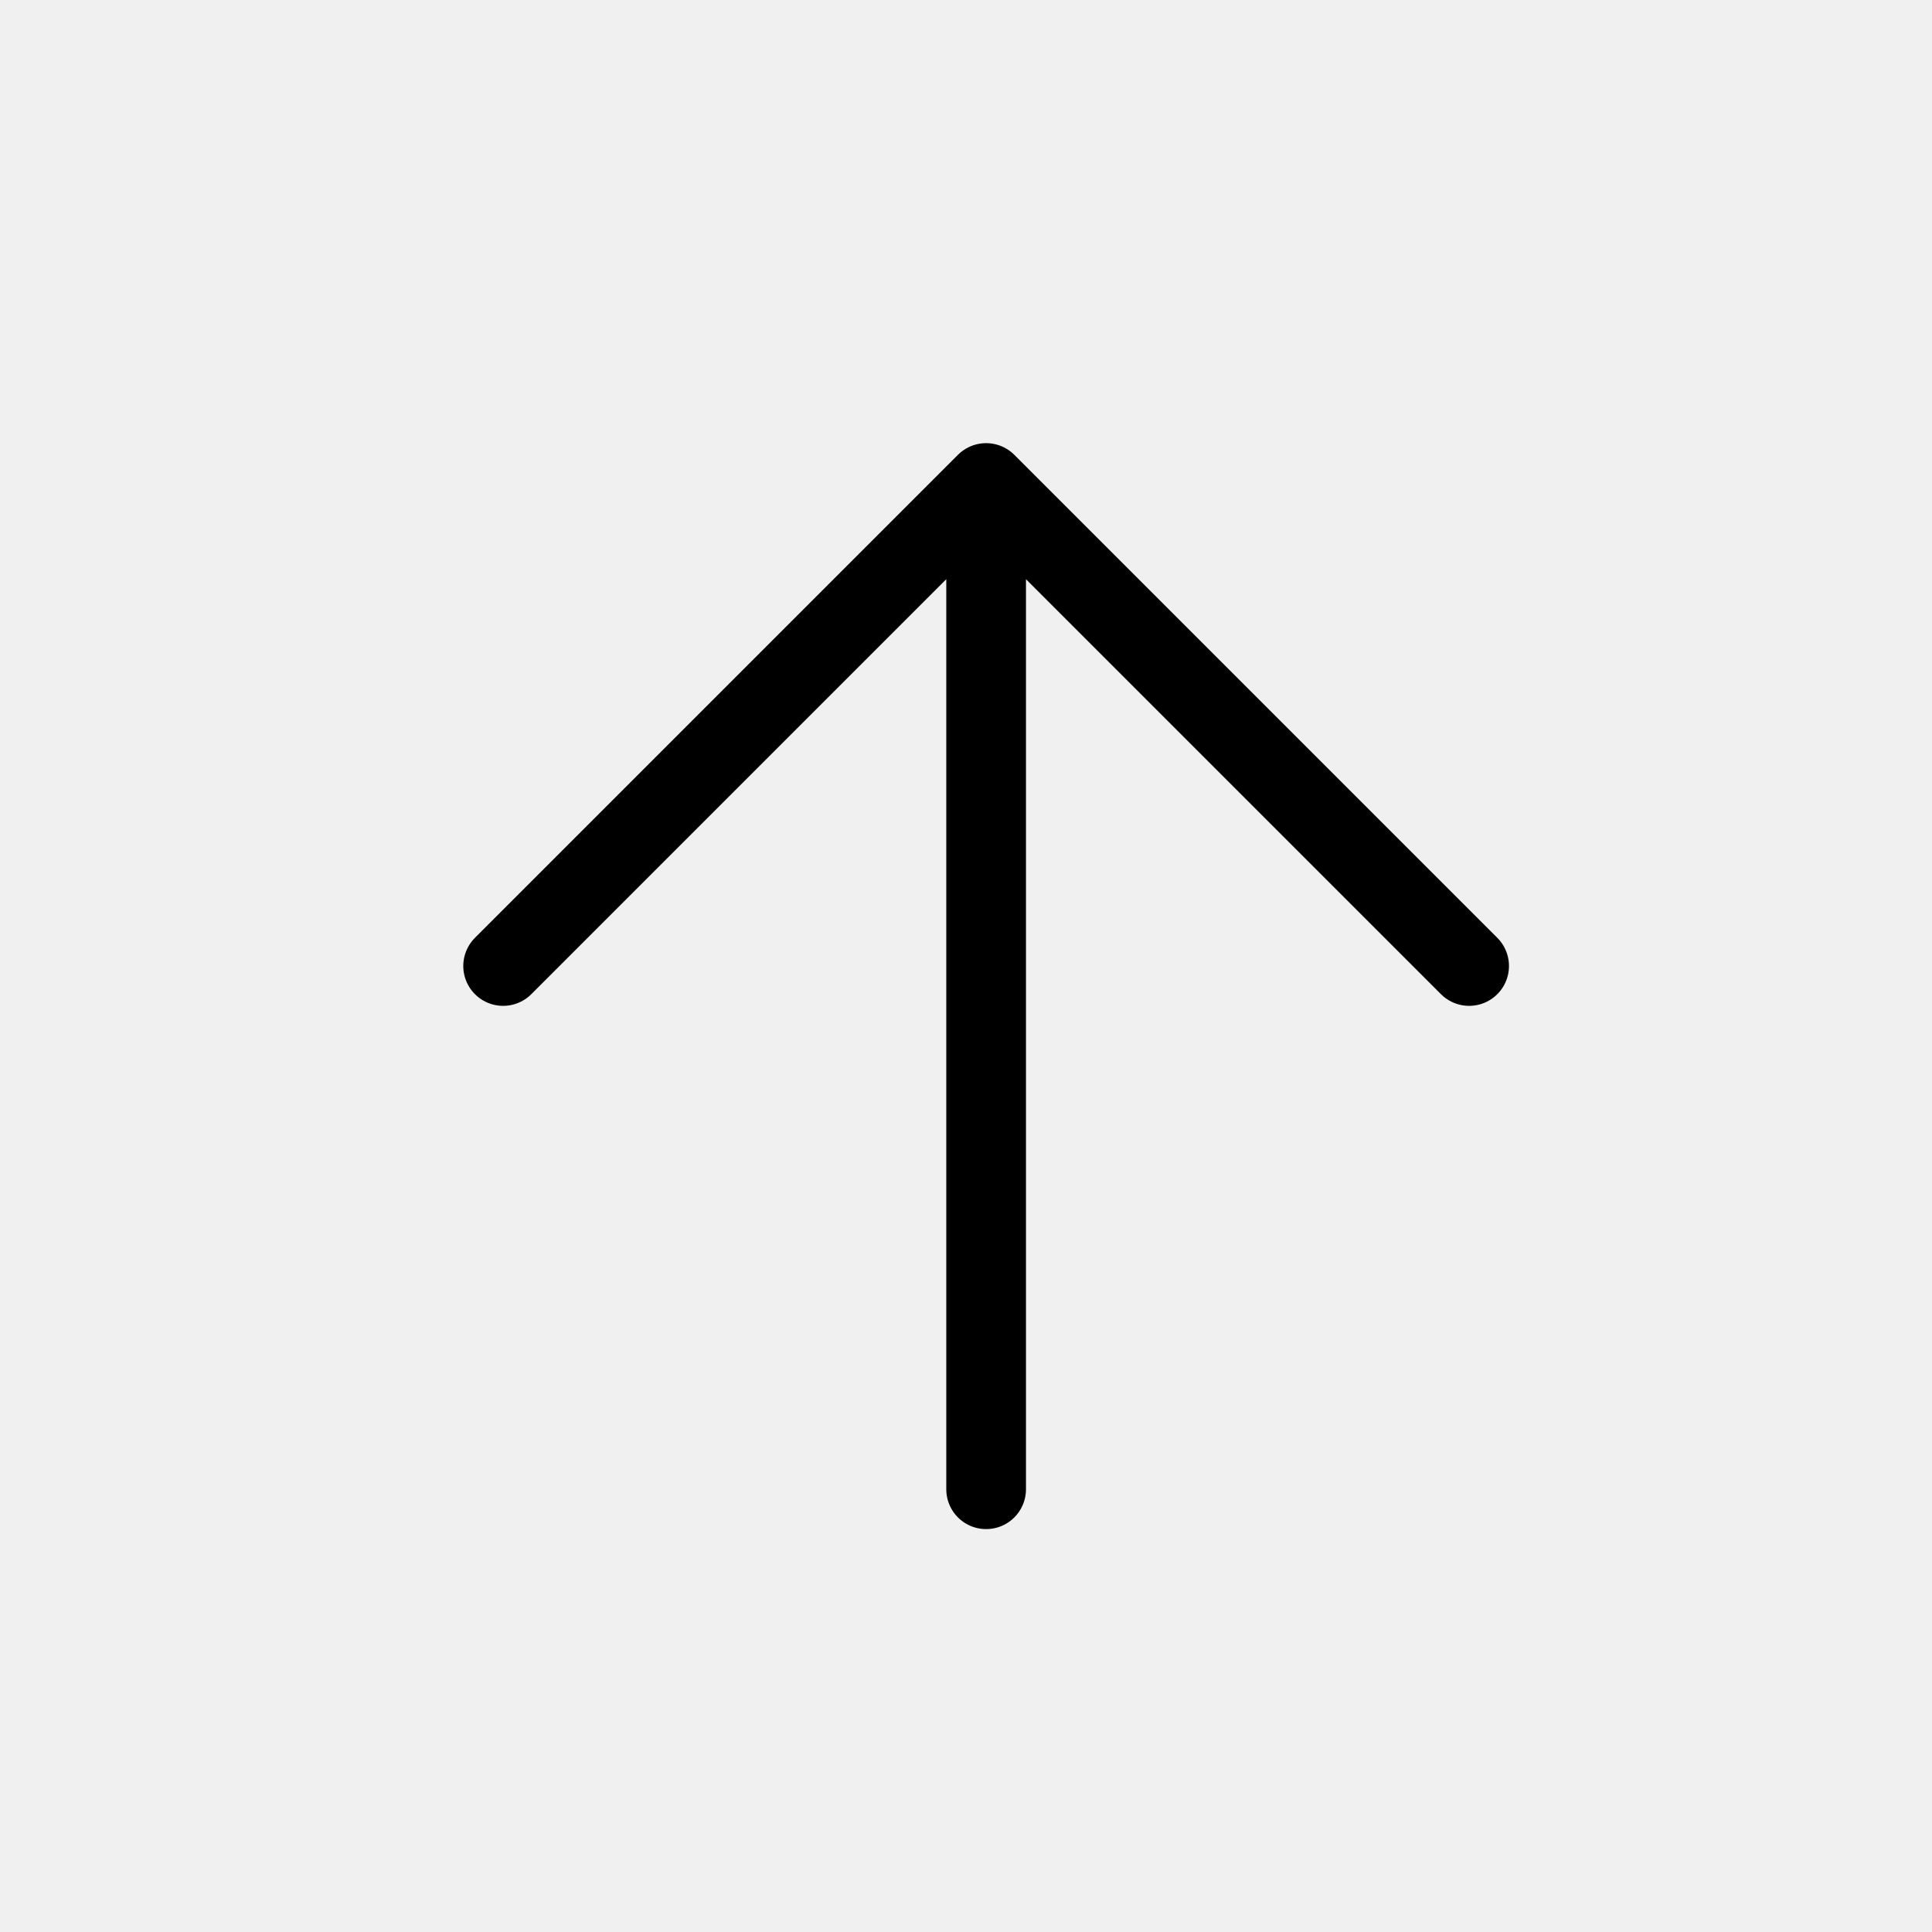
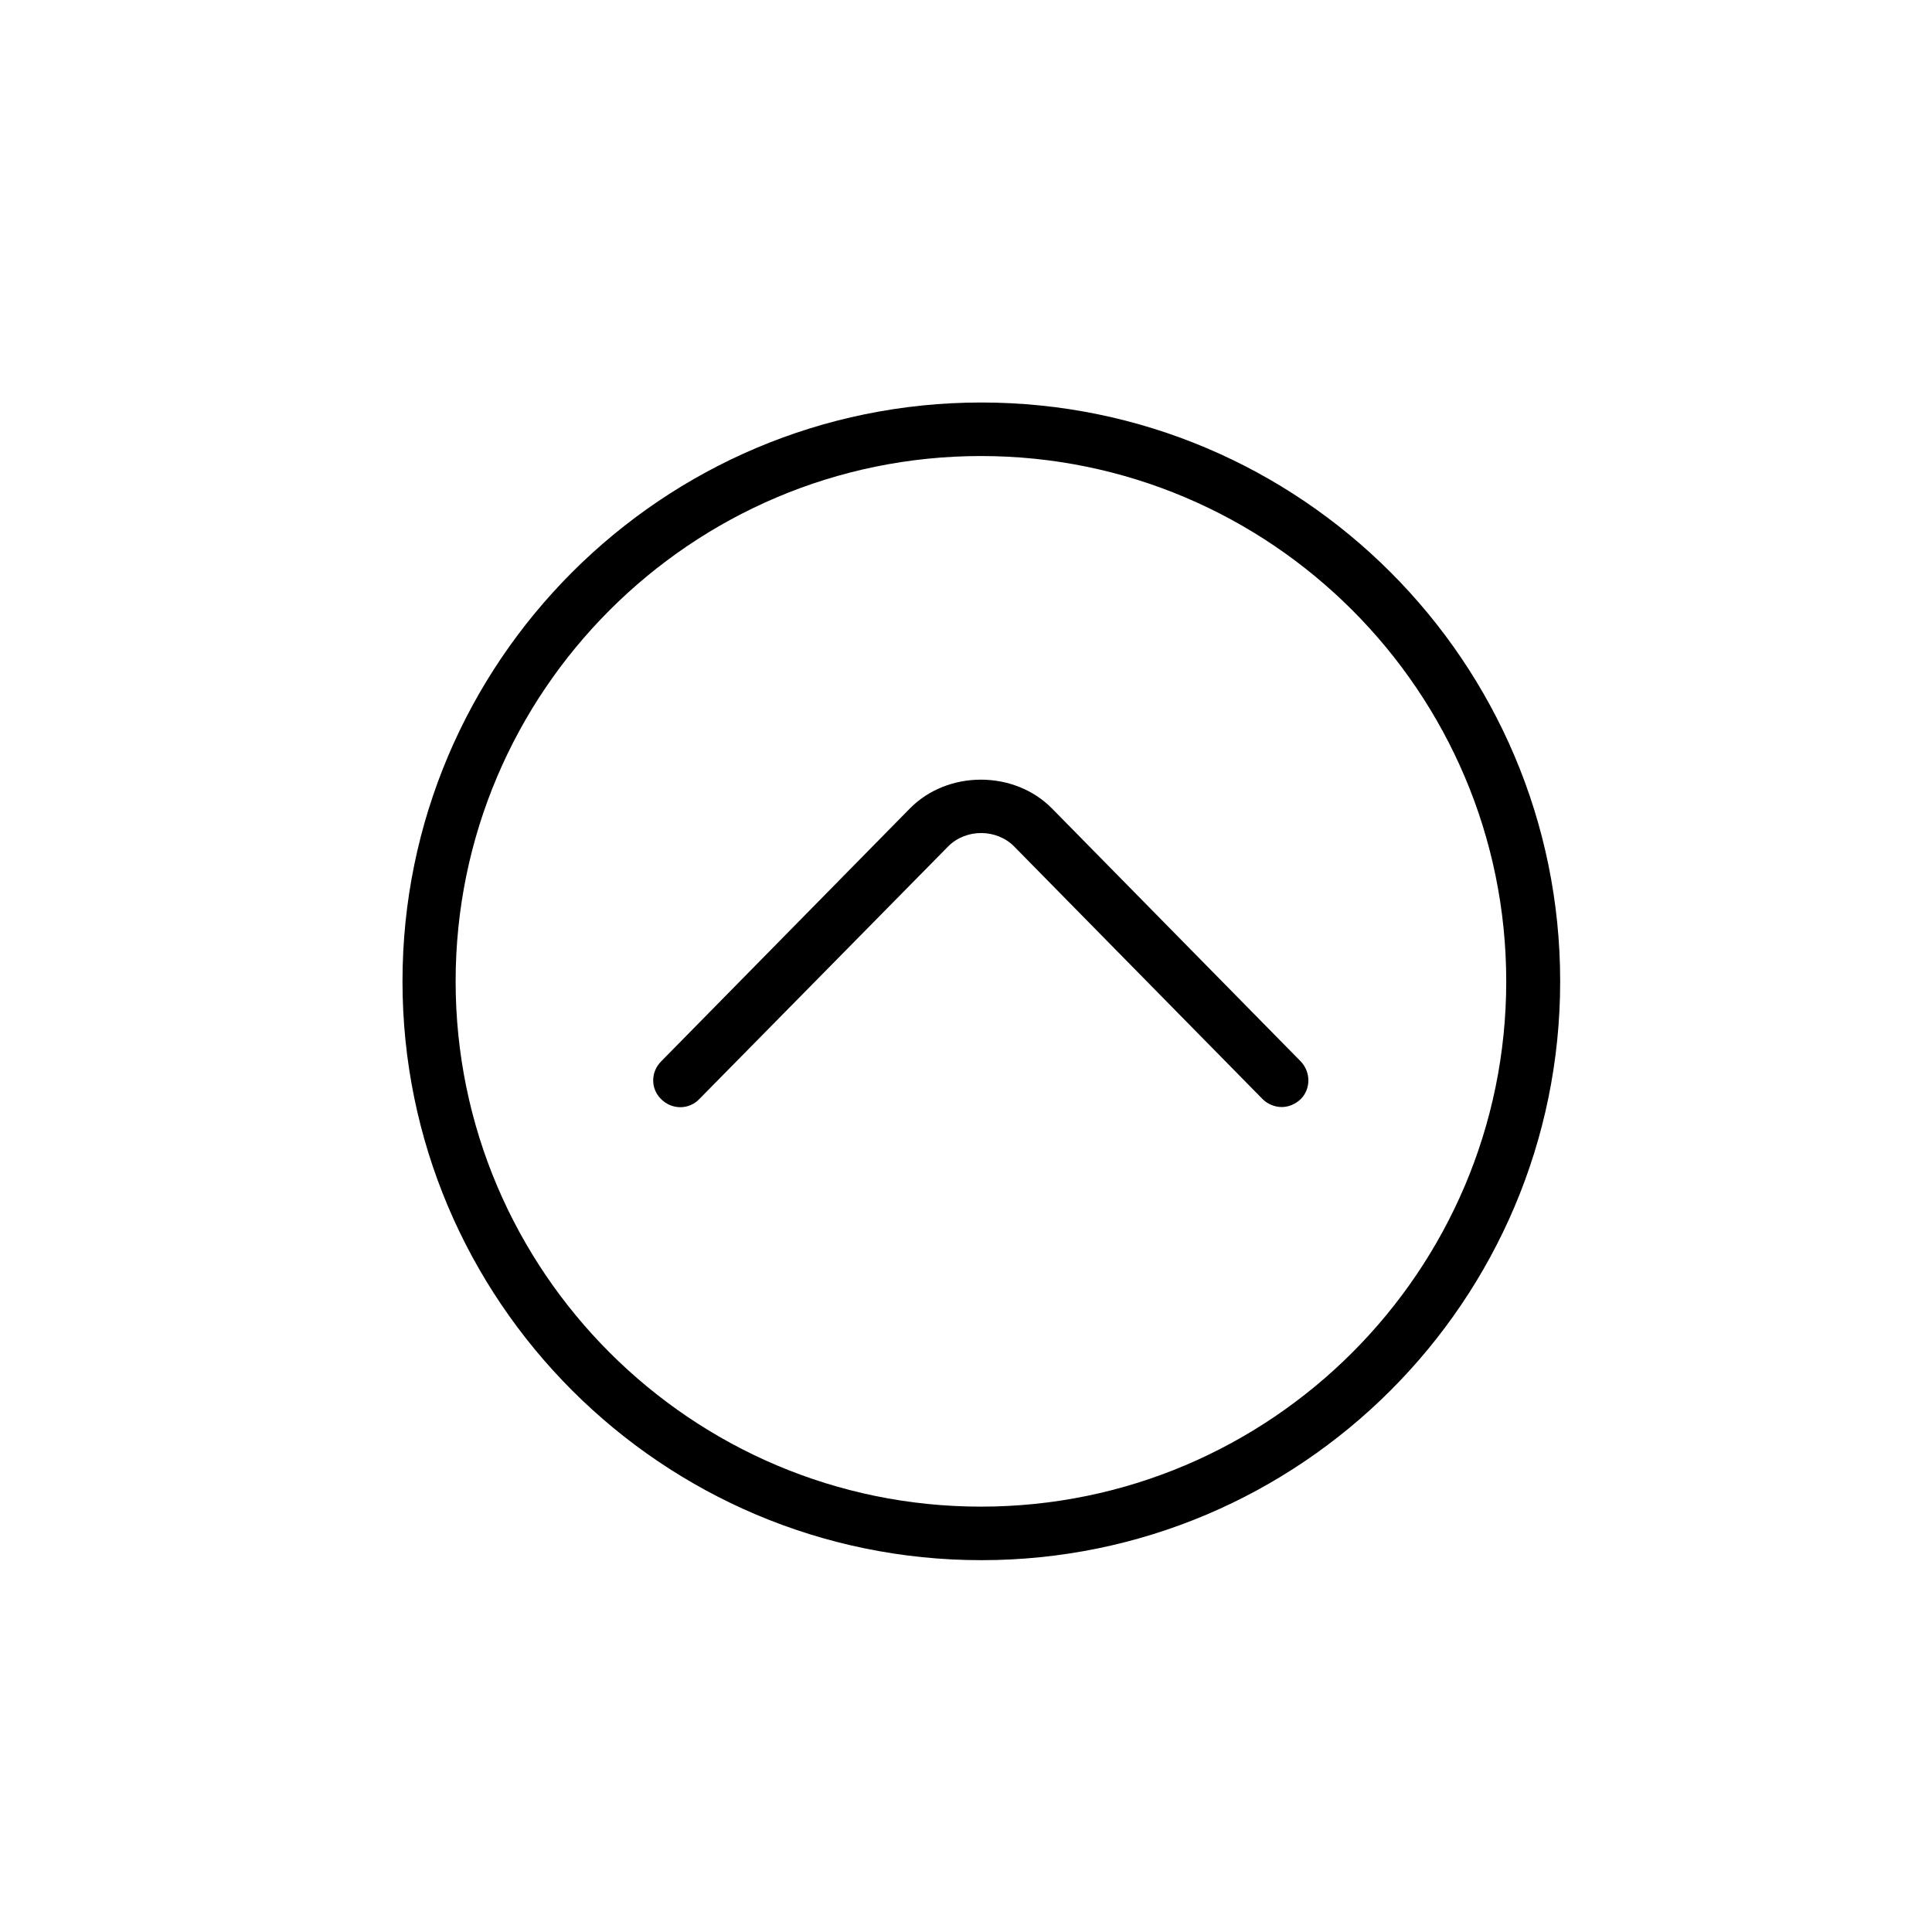
- <svg xmlns="http://www.w3.org/2000/svg" aria-hidden="true" focusable="false" role="presentation" width="30px" height="30px" stroke-width="0.99" viewBox="0 0 24 24" fill="none">
-   <path d="M12.25 18.5V6m0 0l6 6m-6-6l-6 6" stroke="#000000" stroke-width="0.99" stroke-linecap="round" stroke-linejoin="round" />
+ <svg xmlns="http://www.w3.org/2000/svg" width="24" height="24" viewBox="0 0 24 24" fill="none">
+   <rect width="24" height="24" fill="white" />
+   <path d="M15.922 13.752C15.835 13.752 15.748 13.716 15.686 13.655L12.6 10.517C12.38 10.292 11.996 10.292 11.776 10.517L8.685 13.655C8.557 13.787 8.347 13.787 8.214 13.655C8.081 13.527 8.081 13.317 8.214 13.184L11.3 10.046C11.771 9.565 12.6 9.565 13.071 10.046L16.157 13.184C16.285 13.317 16.285 13.527 16.157 13.655C16.091 13.716 16.009 13.752 15.922 13.752ZM19.381 12.191C19.381 8.224 16.157 5 12.191 5C8.224 5 5 8.224 5 12.191C5 16.157 8.224 19.381 12.191 19.381C16.157 19.381 19.381 16.157 19.381 12.191ZM18.711 12.191C18.711 15.789 15.784 18.716 12.186 18.716C8.588 18.716 5.66 15.789 5.66 12.191C5.66 8.593 8.588 5.665 12.186 5.665C15.784 5.665 18.711 8.593 18.711 12.191Z" fill="black" />
</svg>
